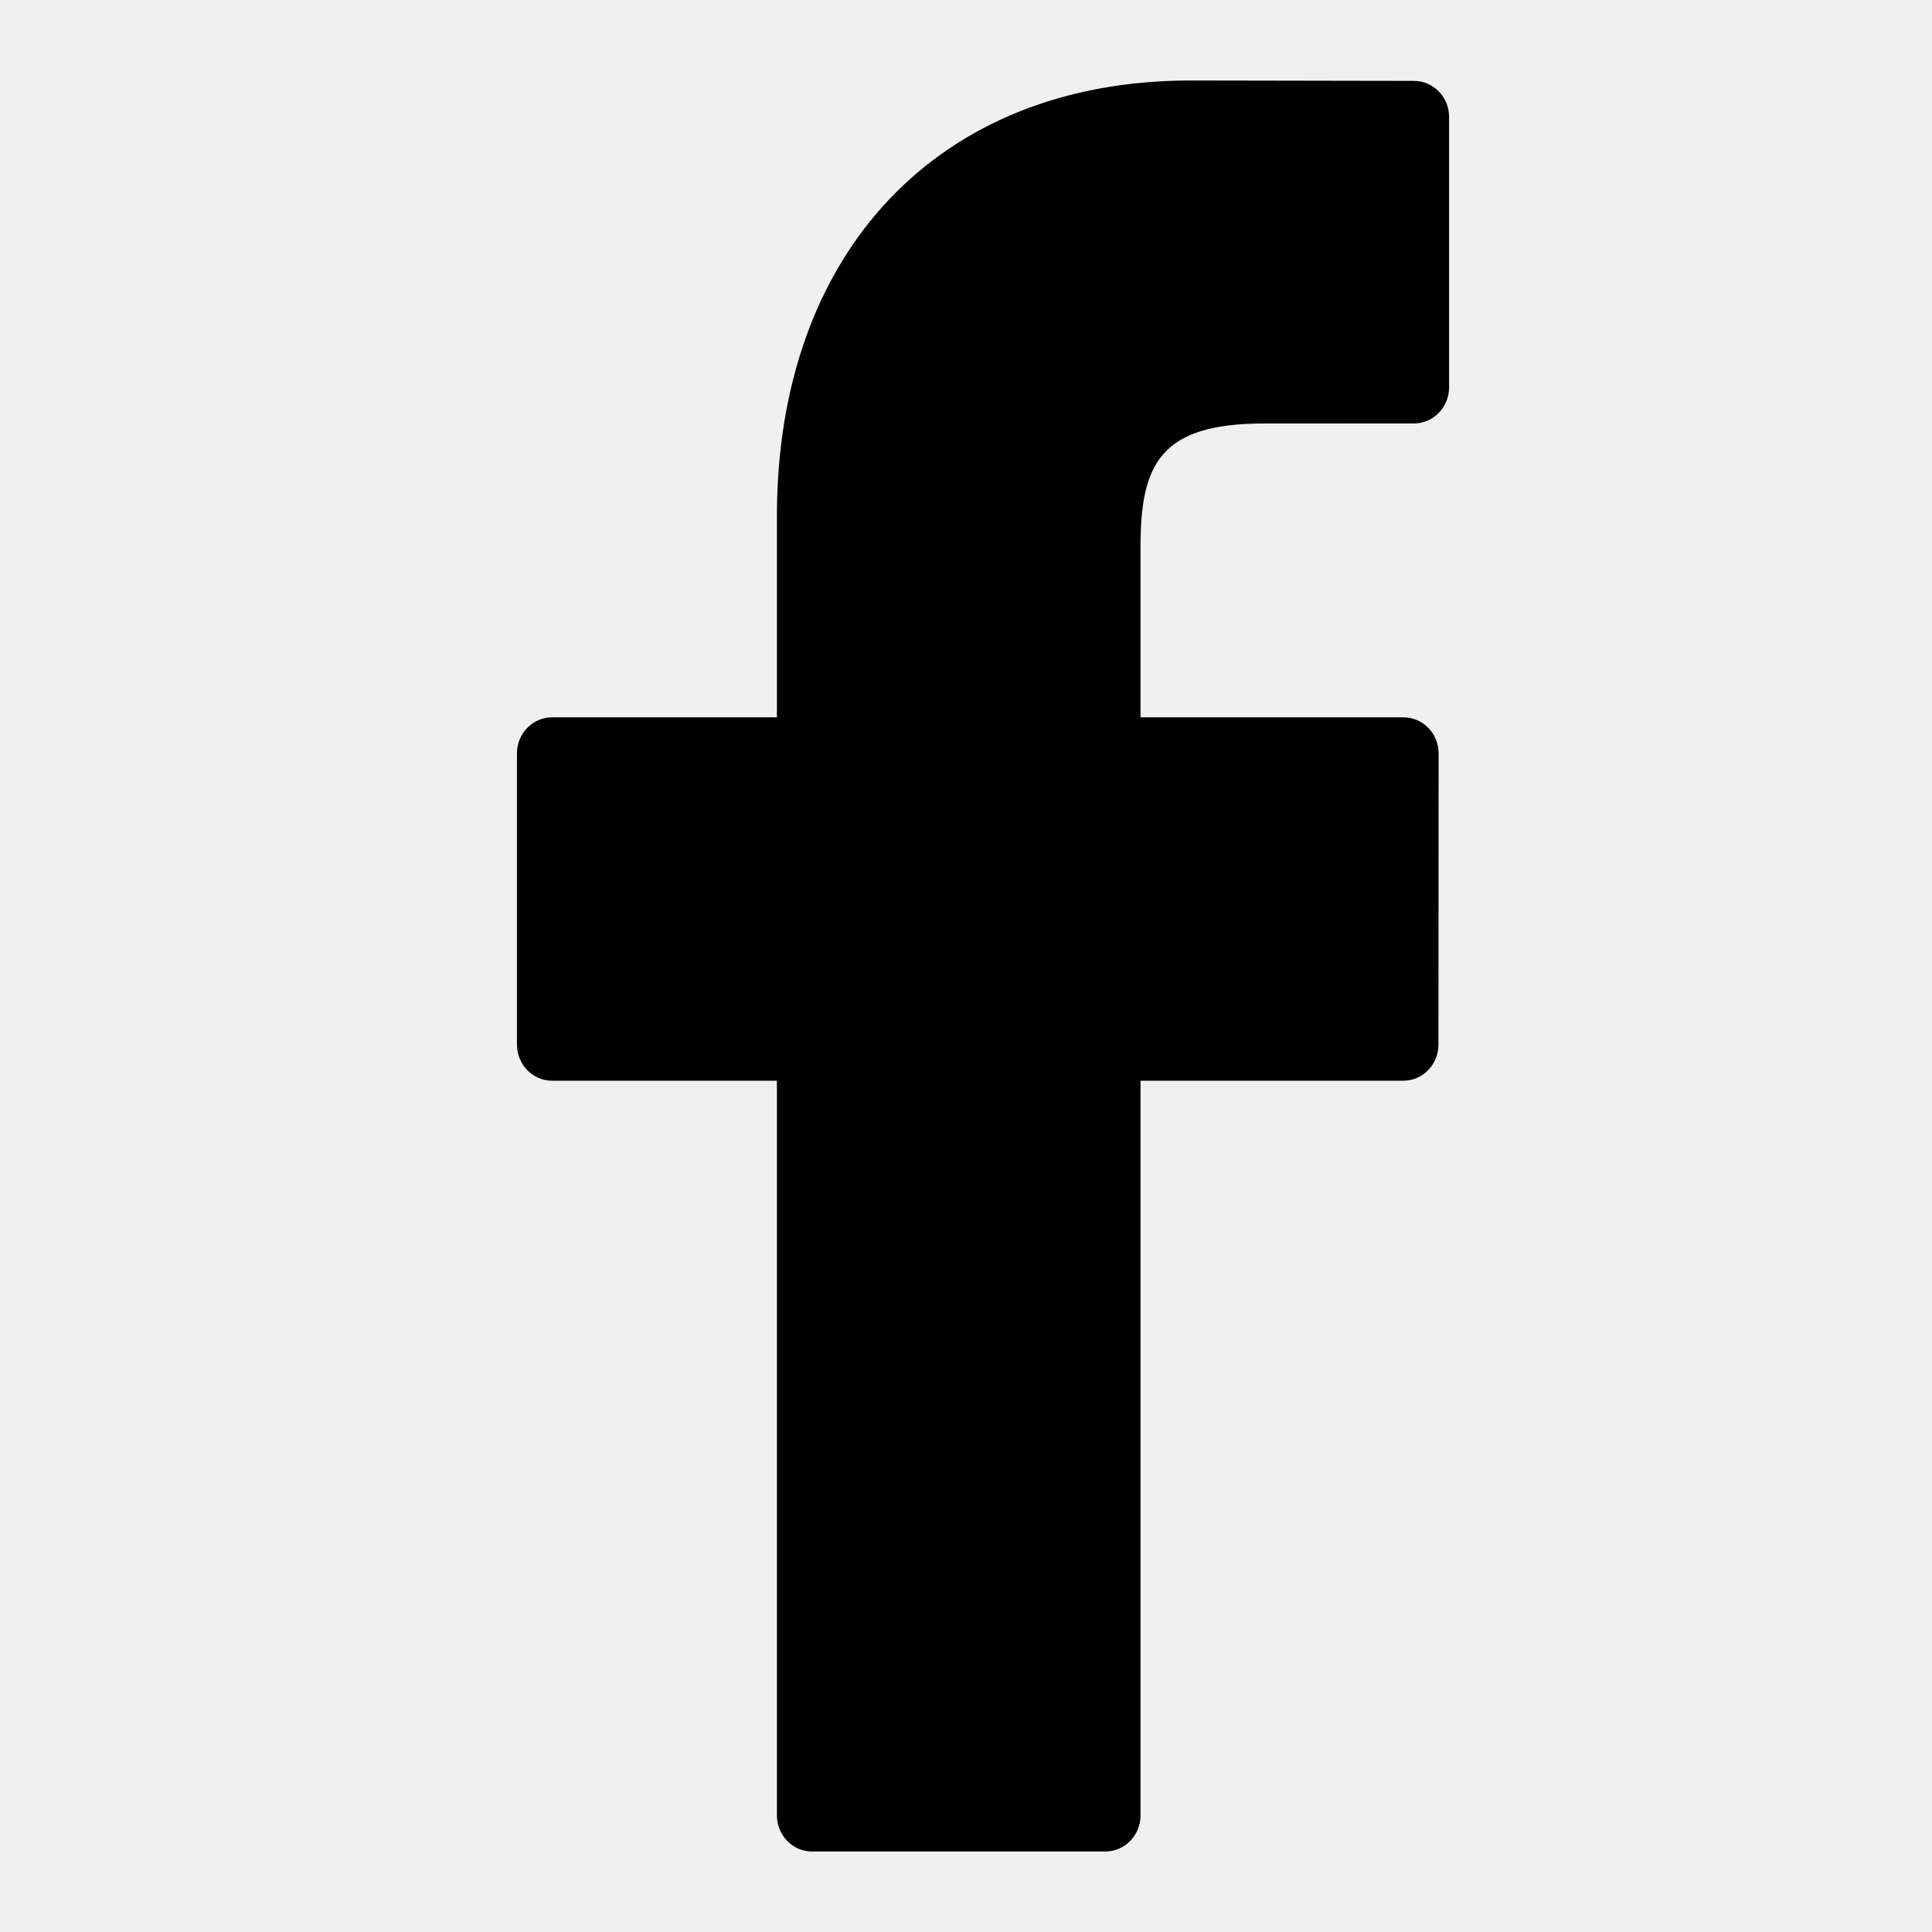
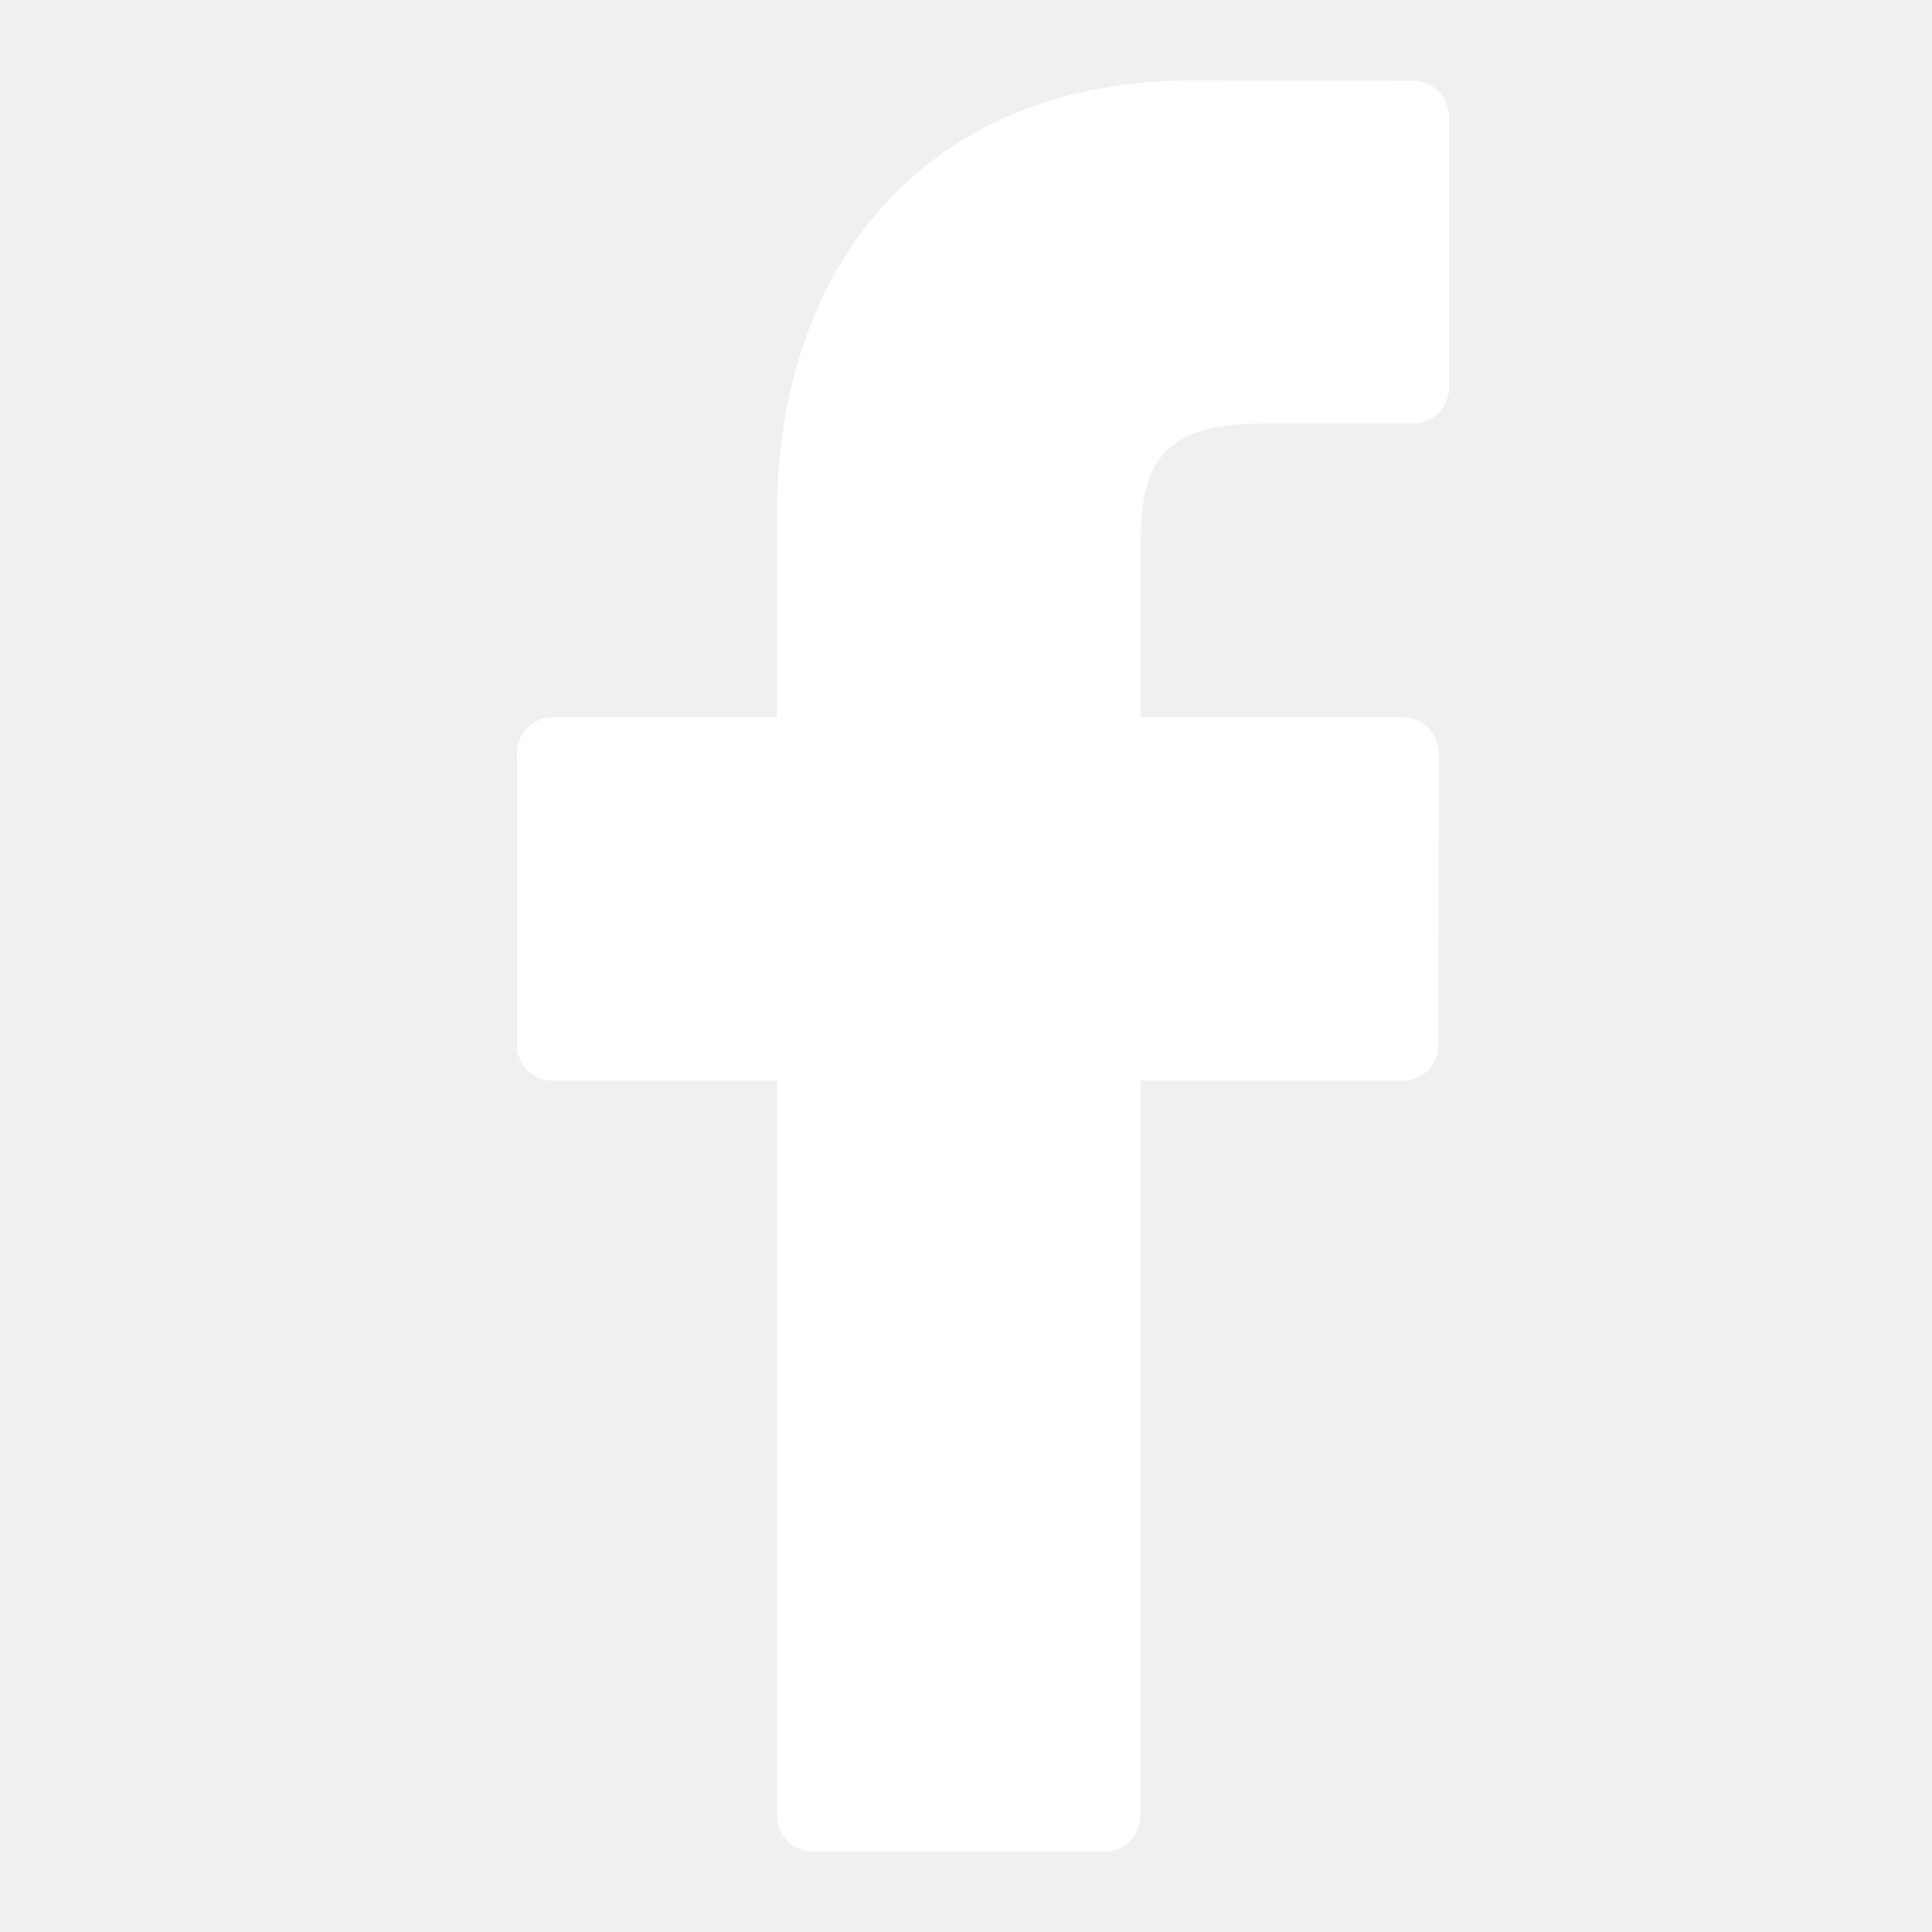
<svg xmlns="http://www.w3.org/2000/svg" width="24" height="24" viewBox="0 0 24 24" fill="none">
-   <path d="M17.565 1.005L14.787 1C11.667 1 9.651 3.125 9.651 6.414V8.911H6.859C6.617 8.911 6.422 9.111 6.422 9.359V12.976C6.422 13.224 6.617 13.425 6.859 13.425H9.651V22.551C9.651 22.799 9.846 23 10.088 23H13.731C13.972 23 14.168 22.799 14.168 22.551V13.425H17.433C17.674 13.425 17.869 13.224 17.869 12.976L17.871 9.359C17.871 9.24 17.825 9.126 17.743 9.042C17.661 8.958 17.55 8.911 17.434 8.911H14.168V6.794C14.168 5.777 14.404 5.261 15.694 5.261L17.564 5.26C17.805 5.26 18.001 5.059 18.001 4.812V1.453C18.001 1.206 17.806 1.005 17.565 1.005Z" fill="black" />
+   <path d="M17.565 1.005L14.787 1C11.667 1 9.651 3.125 9.651 6.414V8.911H6.859C6.617 8.911 6.422 9.111 6.422 9.359V12.976C6.422 13.224 6.617 13.425 6.859 13.425H9.651V22.551C9.651 22.799 9.846 23 10.088 23H13.731C13.972 23 14.168 22.799 14.168 22.551V13.425H17.433C17.674 13.425 17.869 13.224 17.869 12.976L17.871 9.359C17.871 9.24 17.825 9.126 17.743 9.042C17.661 8.958 17.55 8.911 17.434 8.911H14.168V6.794C14.168 5.777 14.404 5.261 15.694 5.261L17.564 5.26C17.805 5.26 18.001 5.059 18.001 4.812V1.453C18.001 1.206 17.806 1.005 17.565 1.005Z" fill="white" />
</svg>
